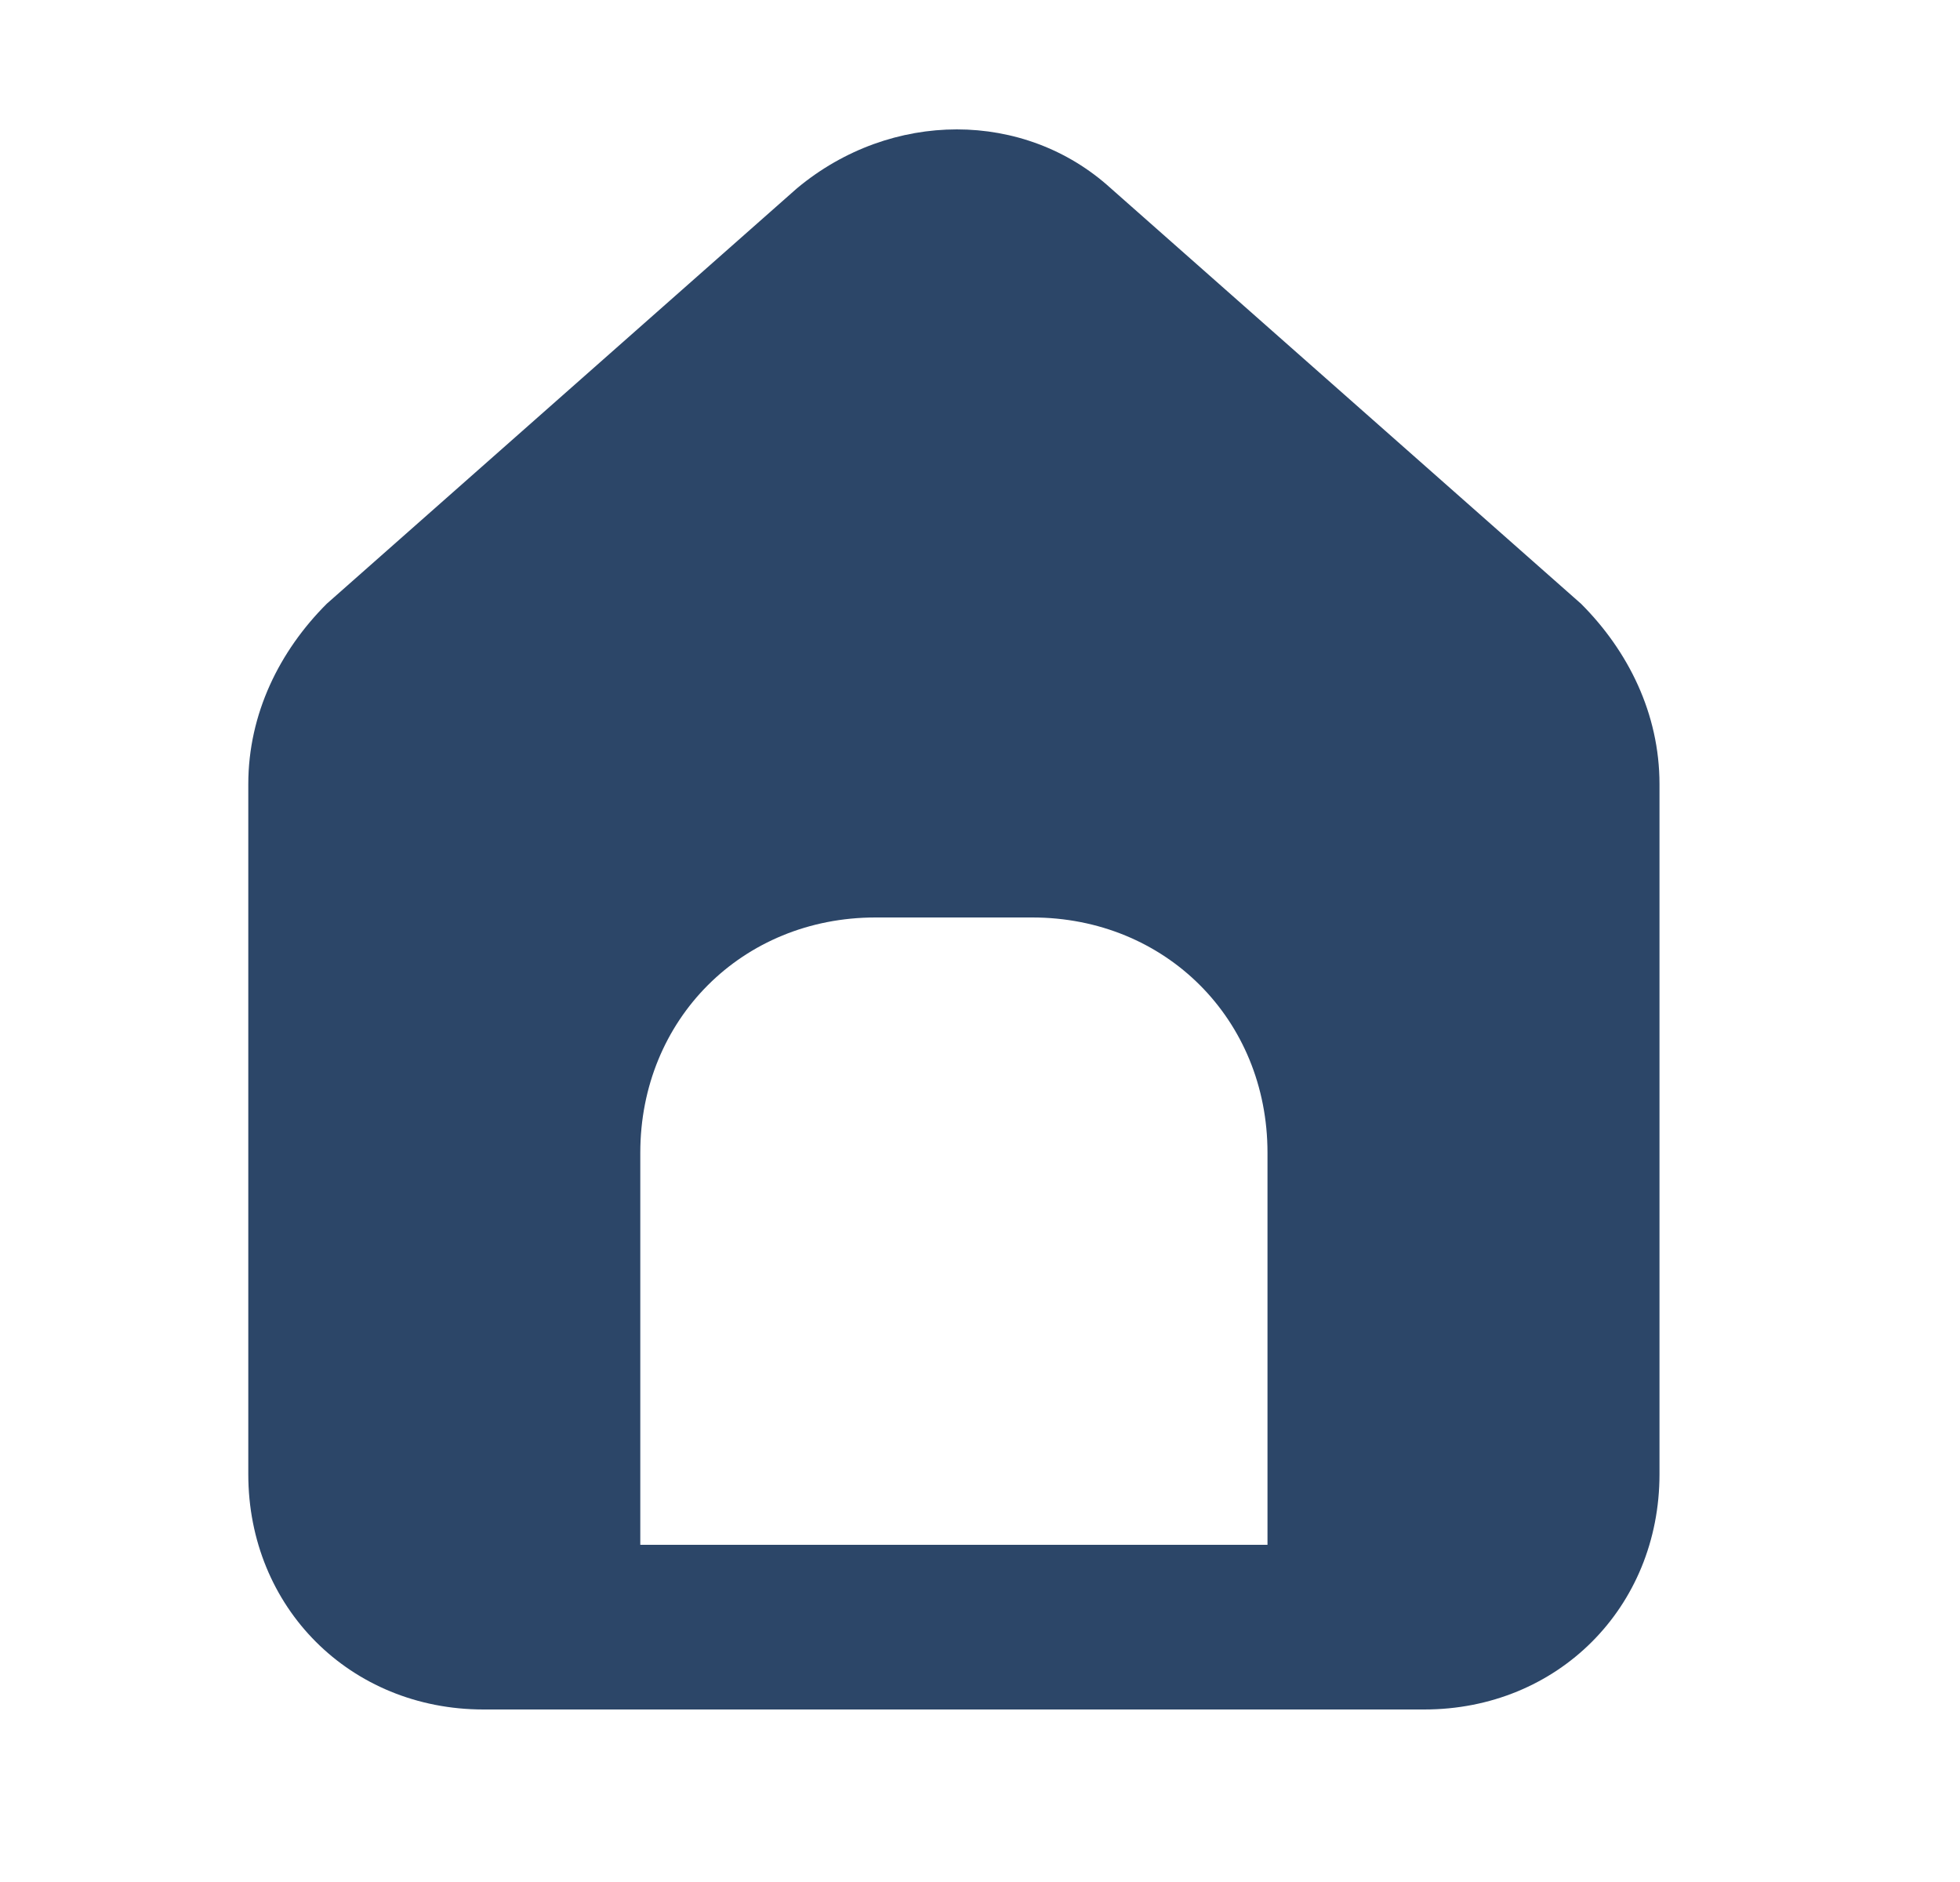
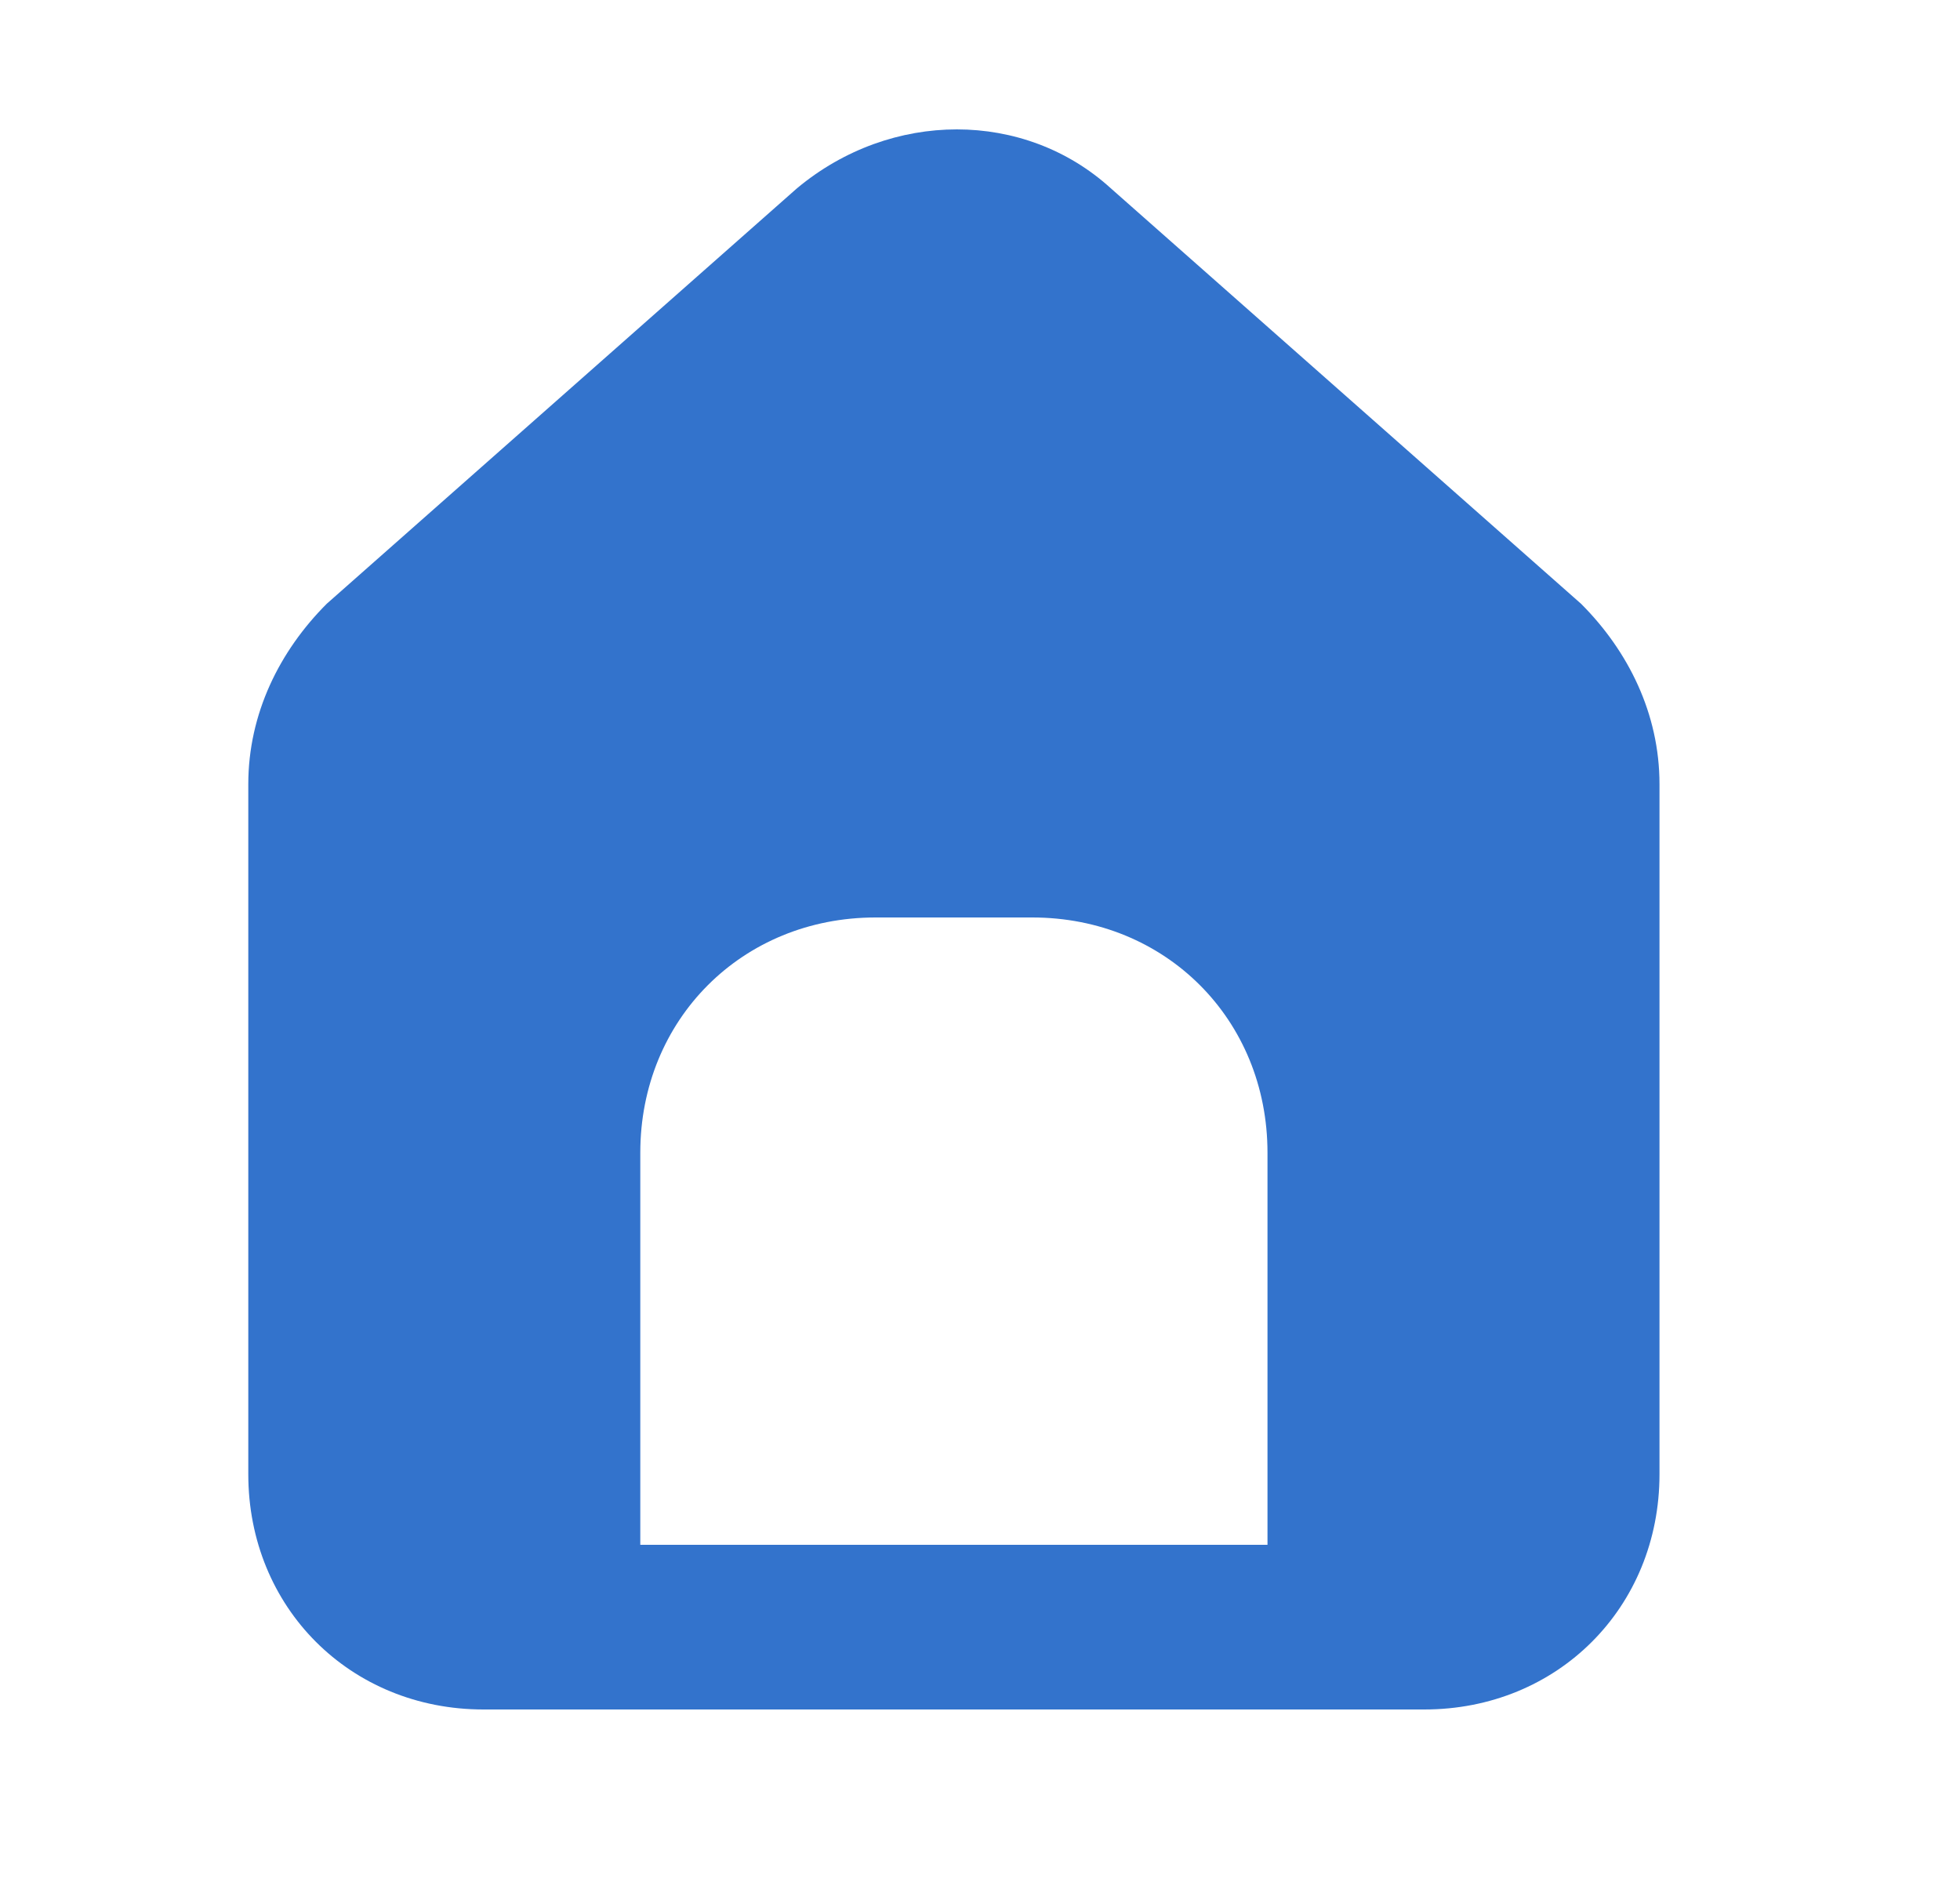
<svg xmlns="http://www.w3.org/2000/svg" width="25" height="24" viewBox="0 0 25 24" fill="none">
-   <path d="M20.167 7.7L14.167 2.4C13.067 1.4 11.367 1.4 10.167 2.4L4.167 7.7C3.567 8.3 3.167 9.1 3.167 10V18.8C3.167 20.5 4.467 21.8 6.167 21.8H18.167C19.867 21.8 21.167 20.5 21.167 18.8V10C21.167 9.1 20.767 8.3 20.167 7.7ZM16.167 19.7H8.167V14.7C8.167 13 9.467 11.7 11.167 11.7H13.167C14.867 11.7 16.167 13 16.167 14.7V19.7Z" fill="#2C4668" />
+   <path d="M20.167 7.7L14.167 2.4C13.067 1.4 11.367 1.4 10.167 2.4L4.167 7.7C3.567 8.3 3.167 9.1 3.167 10V18.8C3.167 20.5 4.467 21.8 6.167 21.8H18.167C19.867 21.8 21.167 20.5 21.167 18.8V10C21.167 9.1 20.767 8.3 20.167 7.7ZM16.167 19.7H8.167V14.7C8.167 13 9.467 11.7 11.167 11.7H13.167C14.867 11.7 16.167 13 16.167 14.7V19.7Z" fill="#3373CC" />
</svg>
